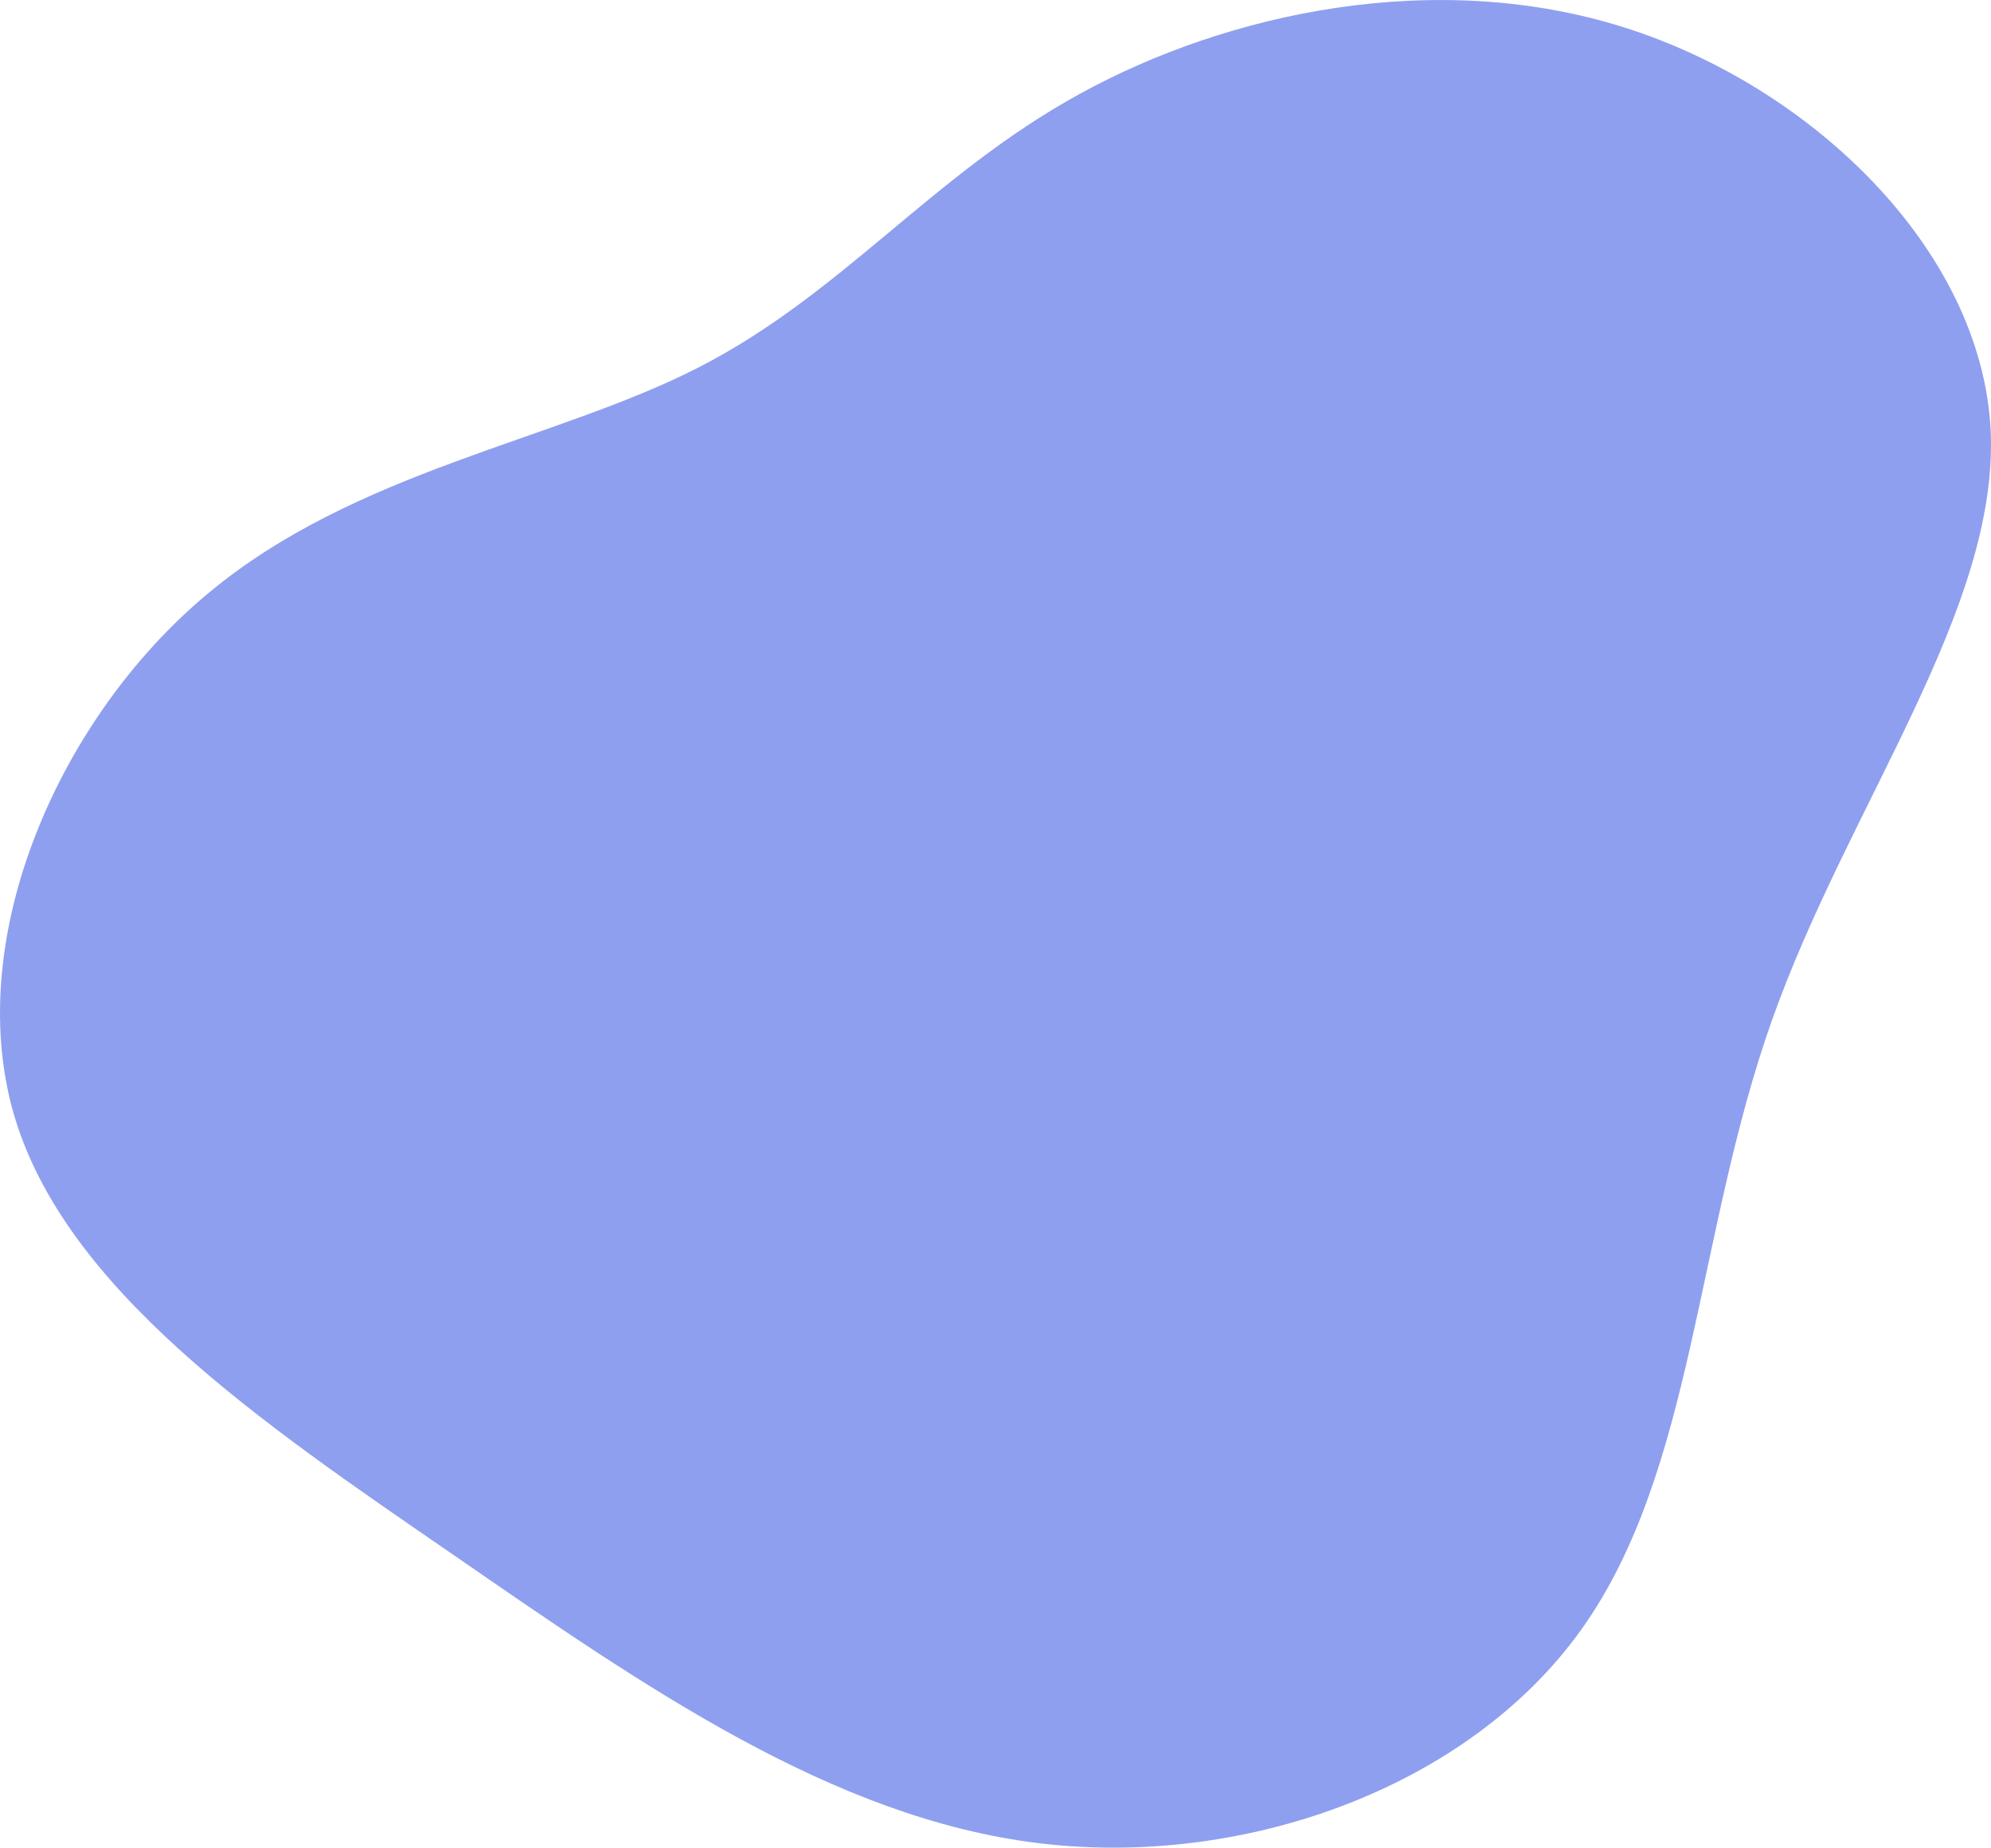
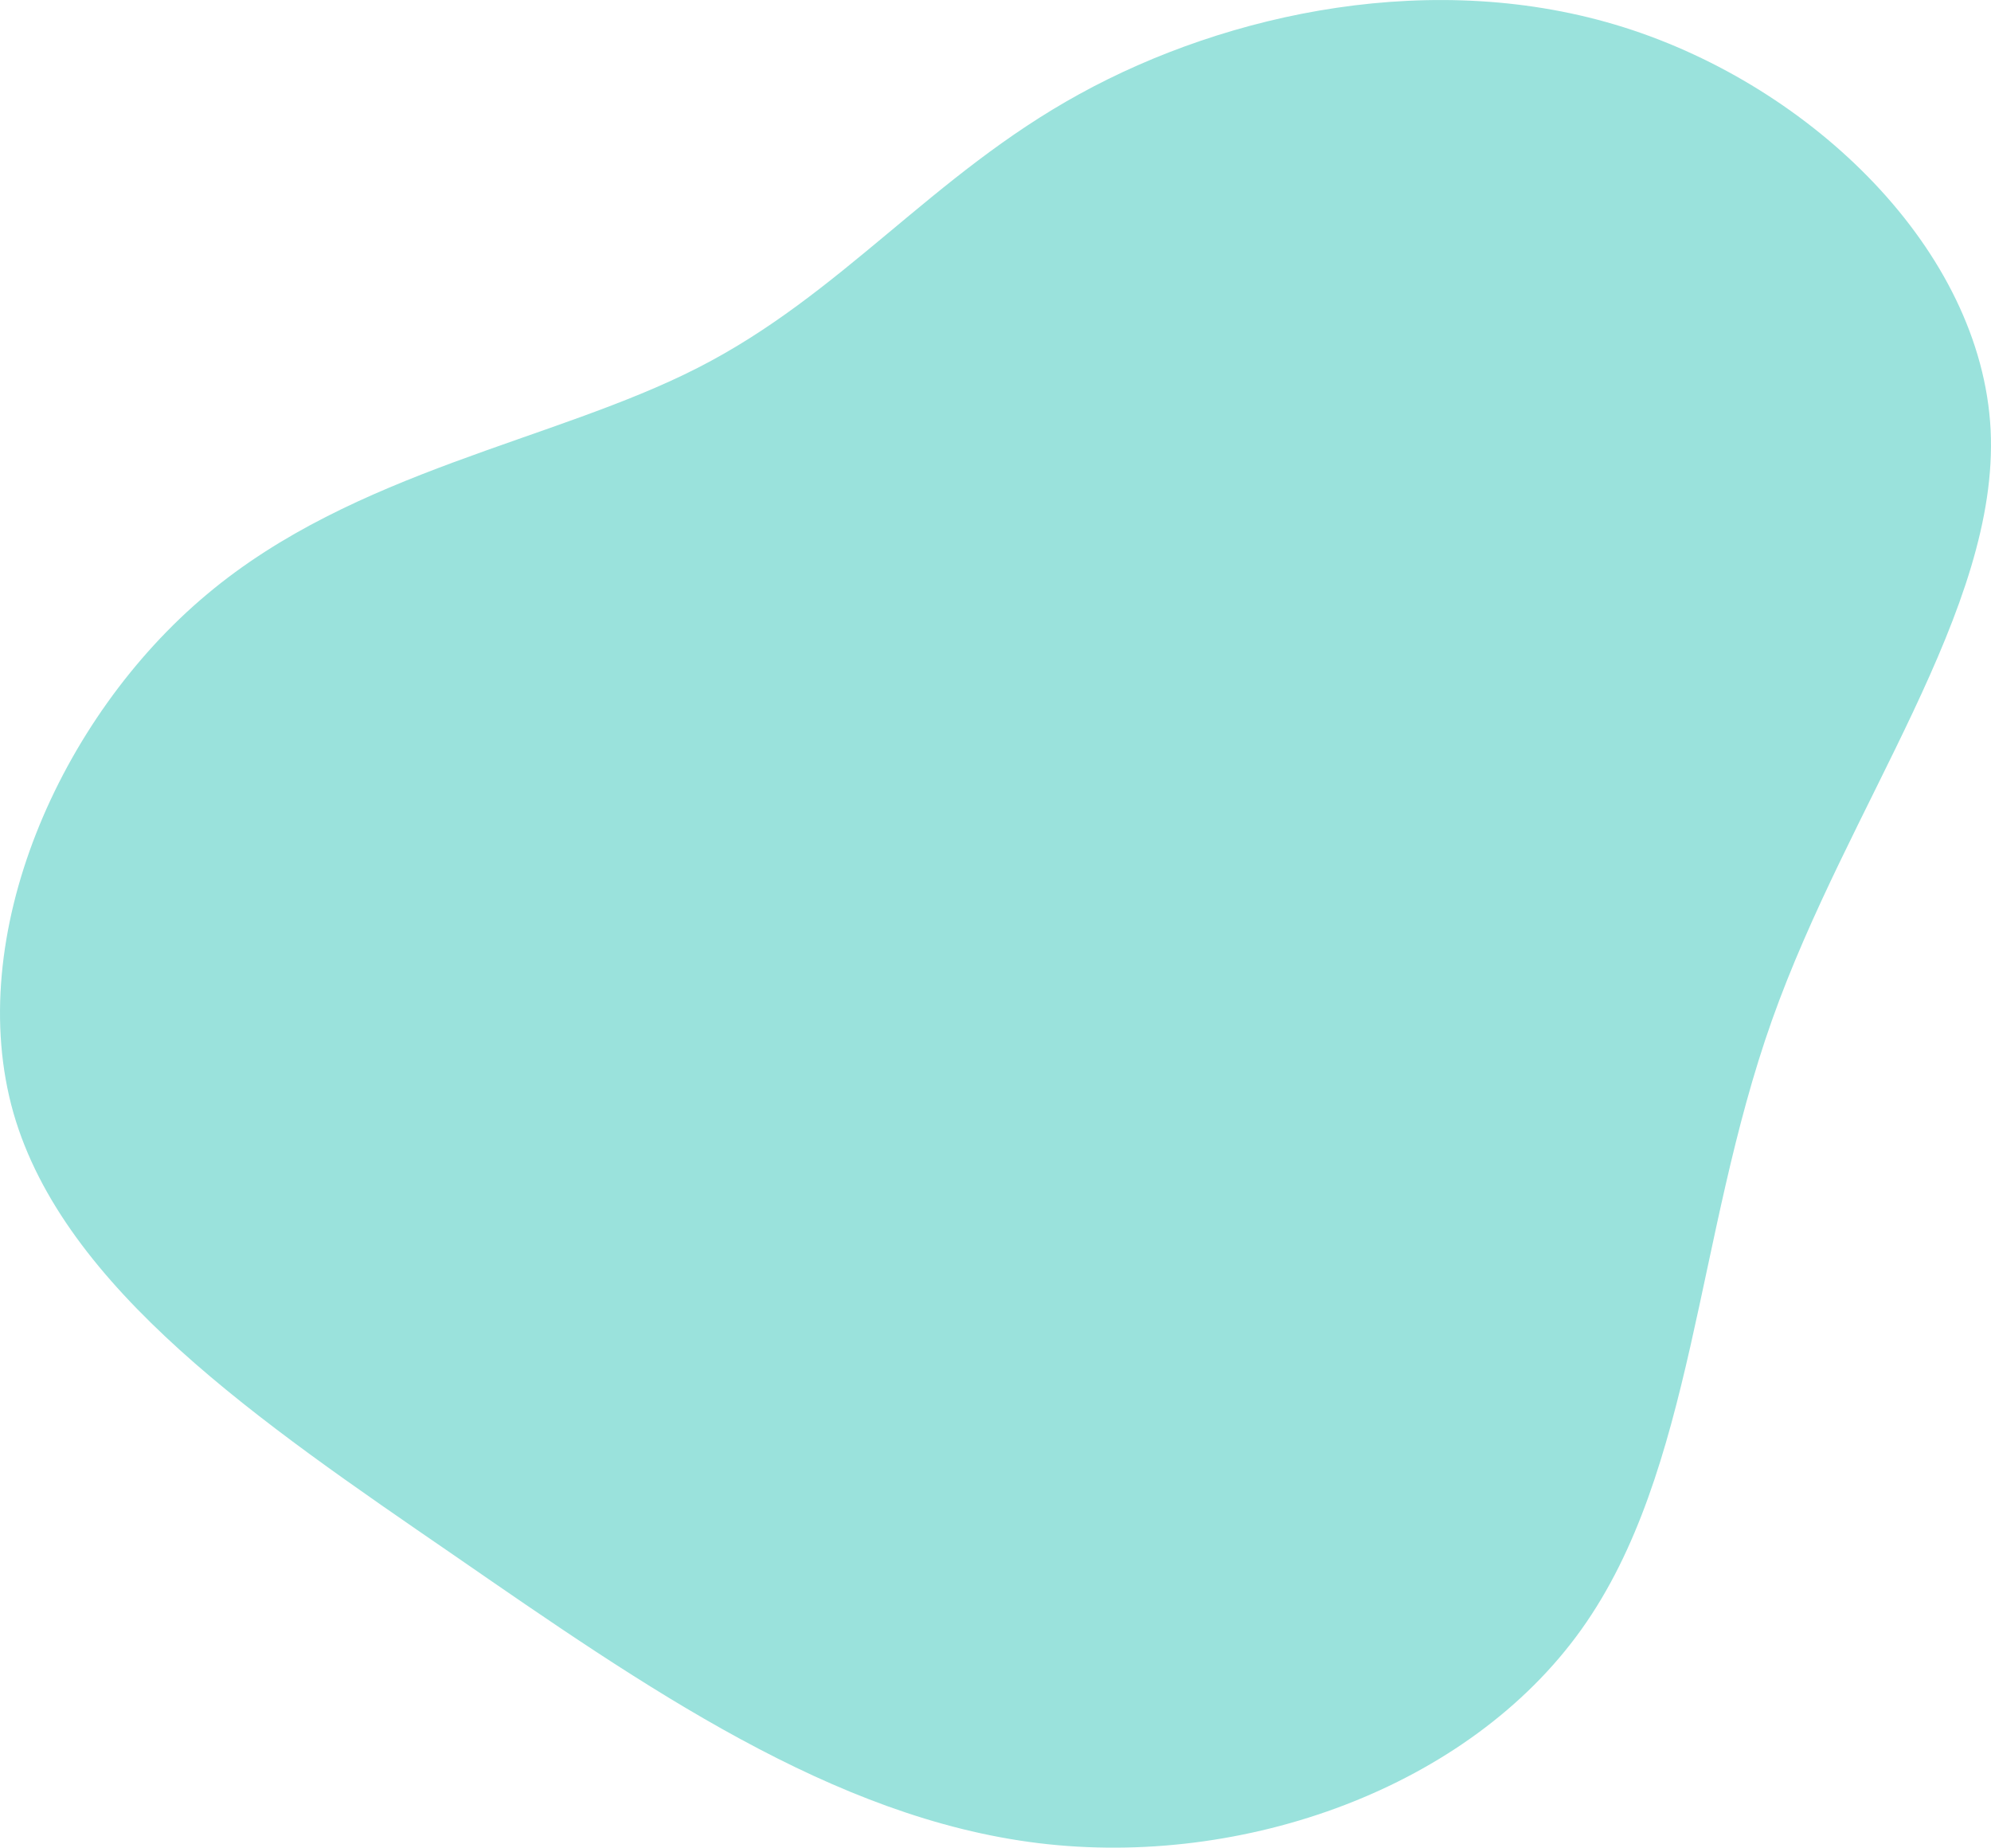
<svg xmlns="http://www.w3.org/2000/svg" id="visual" version="1.1" viewBox="203.74 71.51 492.52 456.97">
  <g transform="translate(456.165 264.5727)">
-     <path d="M149.3 -186.3C195.9 -171.6 237.7 -131.2 240 -86.8C242.2 -42.4 204.8 6 185.9 59.3C167 112.6 166.7 170.8 138.8 209.9C110.9 249 55.4 269 4.5 262.8C-46.4 256.6 -92.9 224.2 -140.4 191.4C-188 158.7 -236.6 125.7 -249.1 82.2C-261.5 38.6 -237.8 -15.5 -201.2 -46.1C-164.7 -76.7 -115.4 -83.9 -79.8 -102.1C-44.1 -120.3 -22 -149.7 14.6 -169.8C51.3 -190 102.7 -201 149.3 -186.3" fill="#8f9fef" />
+     <path d="M149.3 -186.3C195.9 -171.6 237.7 -131.2 240 -86.8C242.2 -42.4 204.8 6 185.9 59.3C167 112.6 166.7 170.8 138.8 209.9C110.9 249 55.4 269 4.5 262.8C-46.4 256.6 -92.9 224.2 -140.4 191.4C-188 158.7 -236.6 125.7 -249.1 82.2C-261.5 38.6 -237.8 -15.5 -201.2 -46.1C-164.7 -76.7 -115.4 -83.9 -79.8 -102.1C-44.1 -120.3 -22 -149.7 14.6 -169.8C51.3 -190 102.7 -201 149.3 -186.3" fill="#9ae2dc" />
  </g>
</svg>
